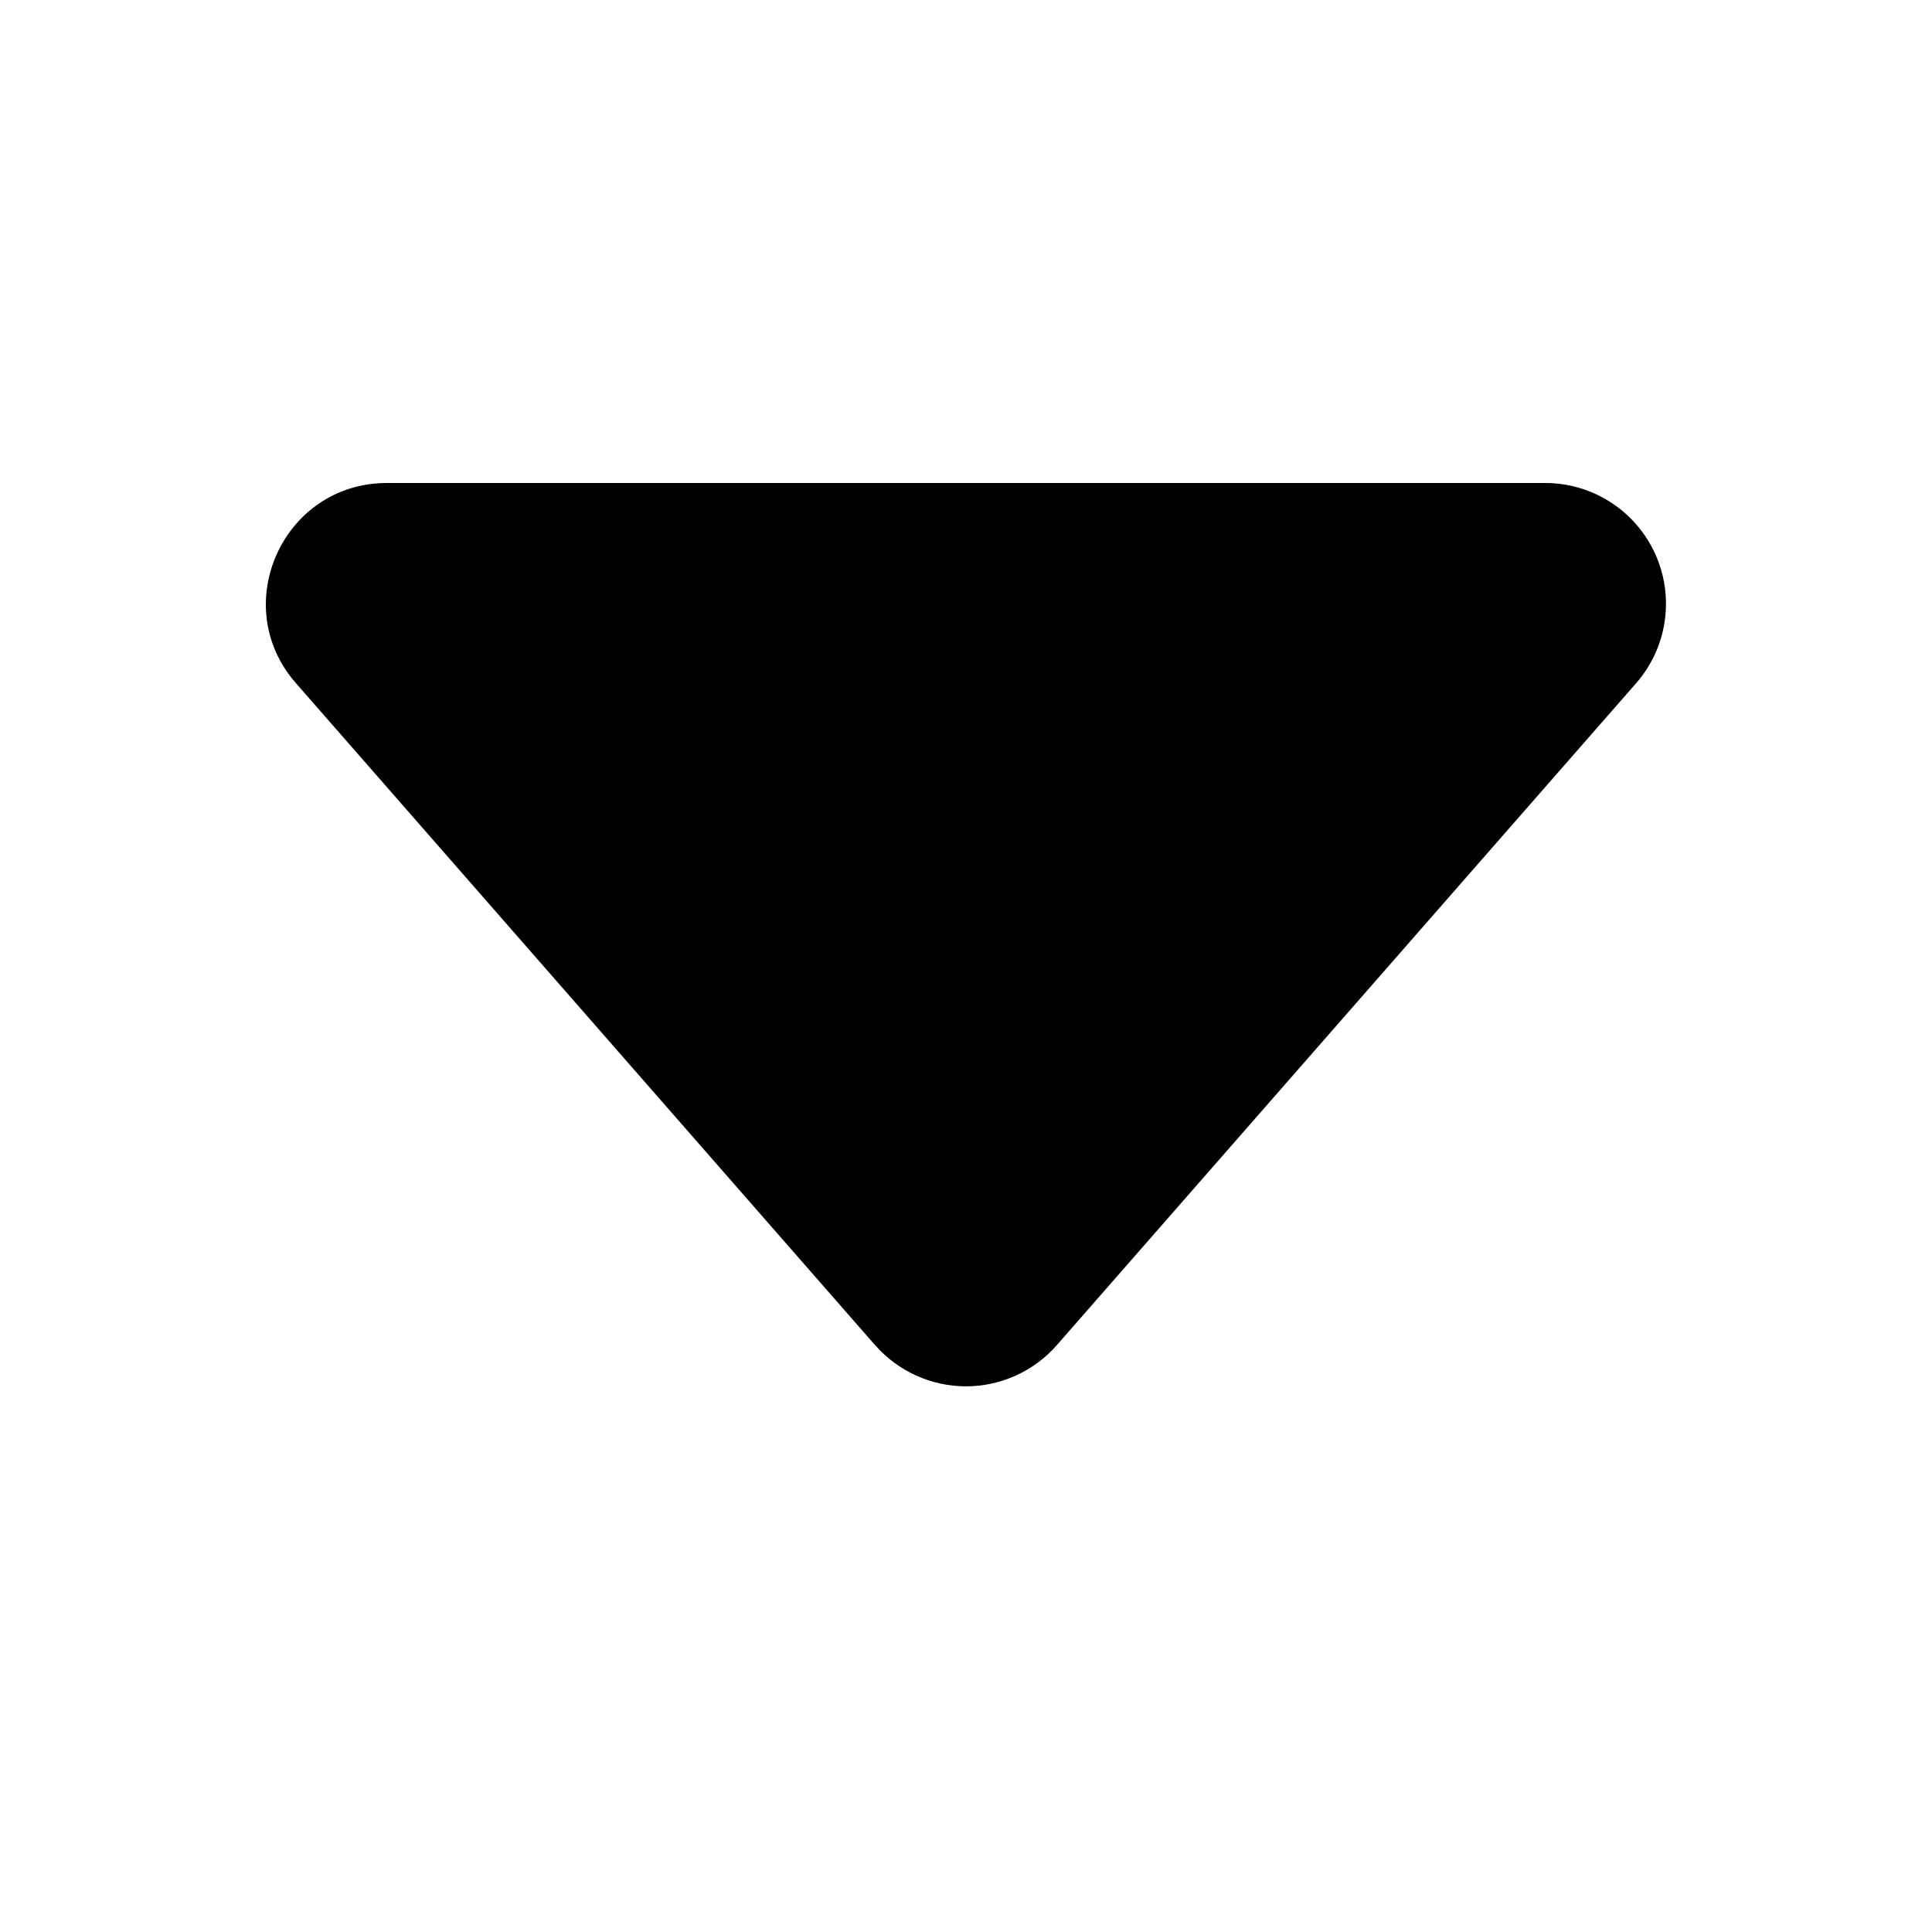
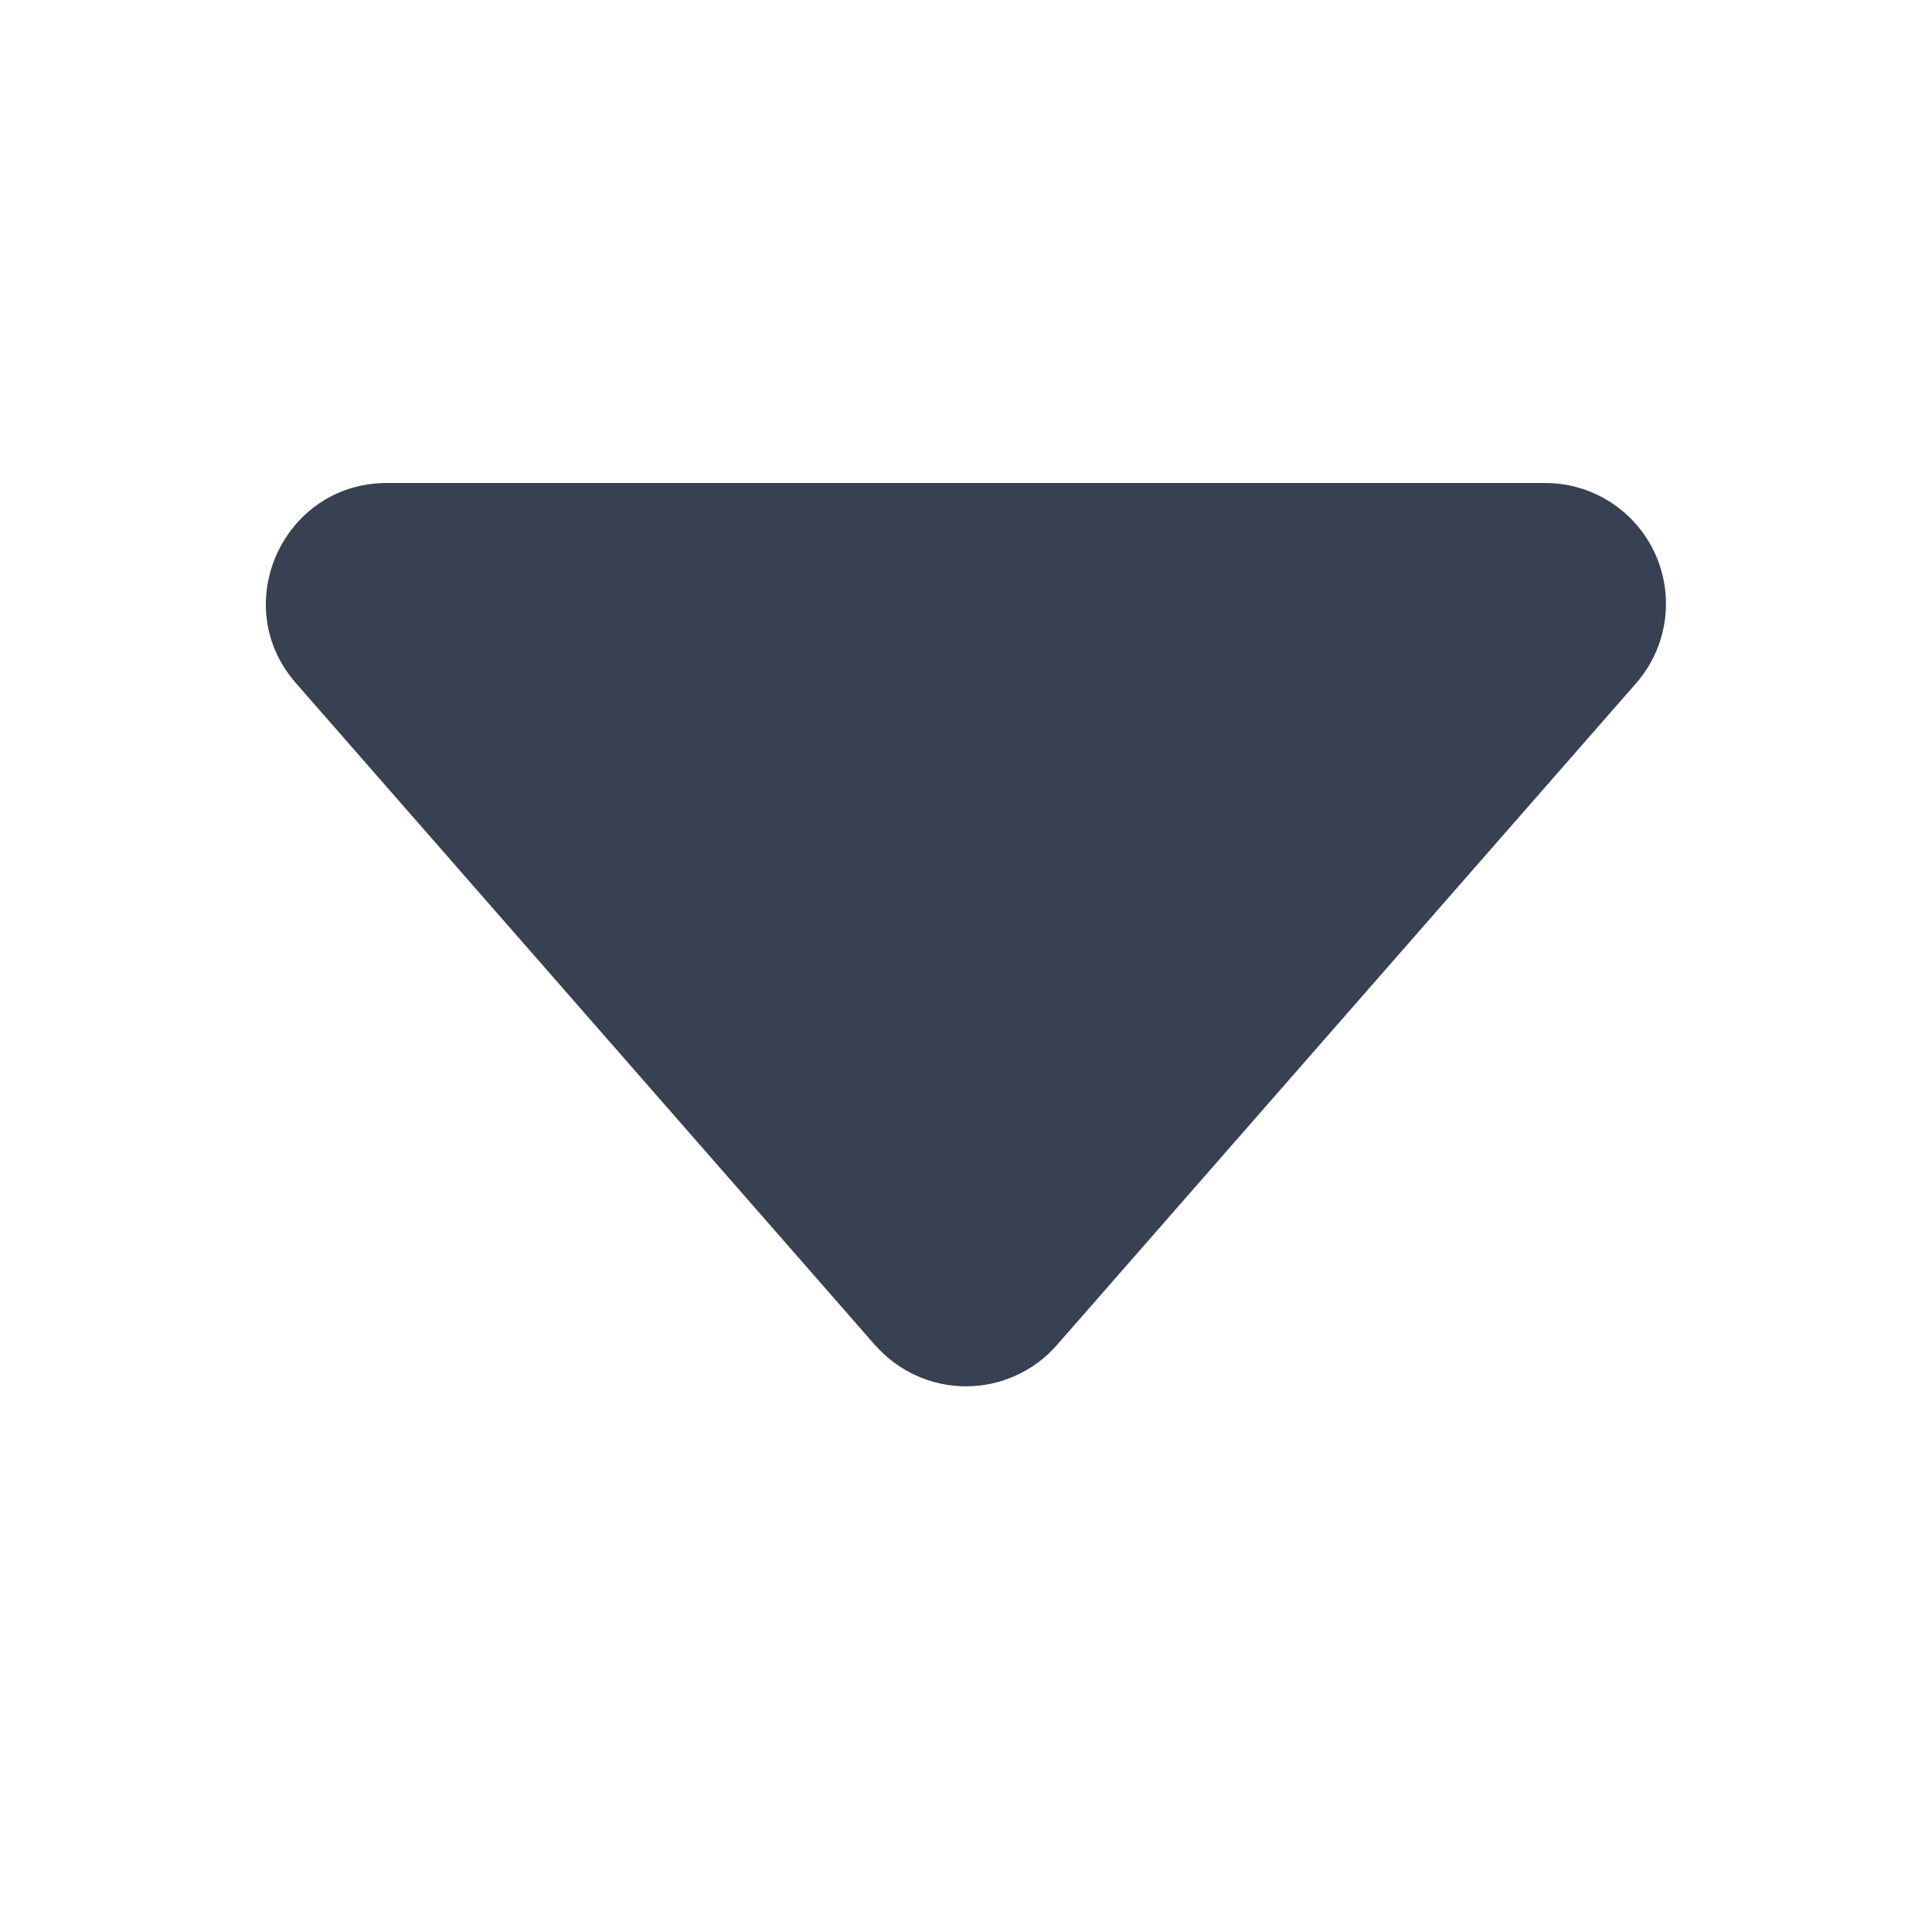
- <svg xmlns="http://www.w3.org/2000/svg" width="16" height="16" fill="currentColor" class="bi bi-caret-down-fill" viewBox="0 0 16 16">
+ <svg xmlns="http://www.w3.org/2000/svg" width="16" height="16" fill="#374151" class="bi bi-caret-down-fill" viewBox="0 0 16 16">
  <path d="M7.247 11.14 2.451 5.658C1.885 5.013 2.345 4 3.204 4h9.592a1 1 0 0 1 .753 1.659l-4.796 5.48a1 1 0 0 1-1.506 0z" />
</svg>
